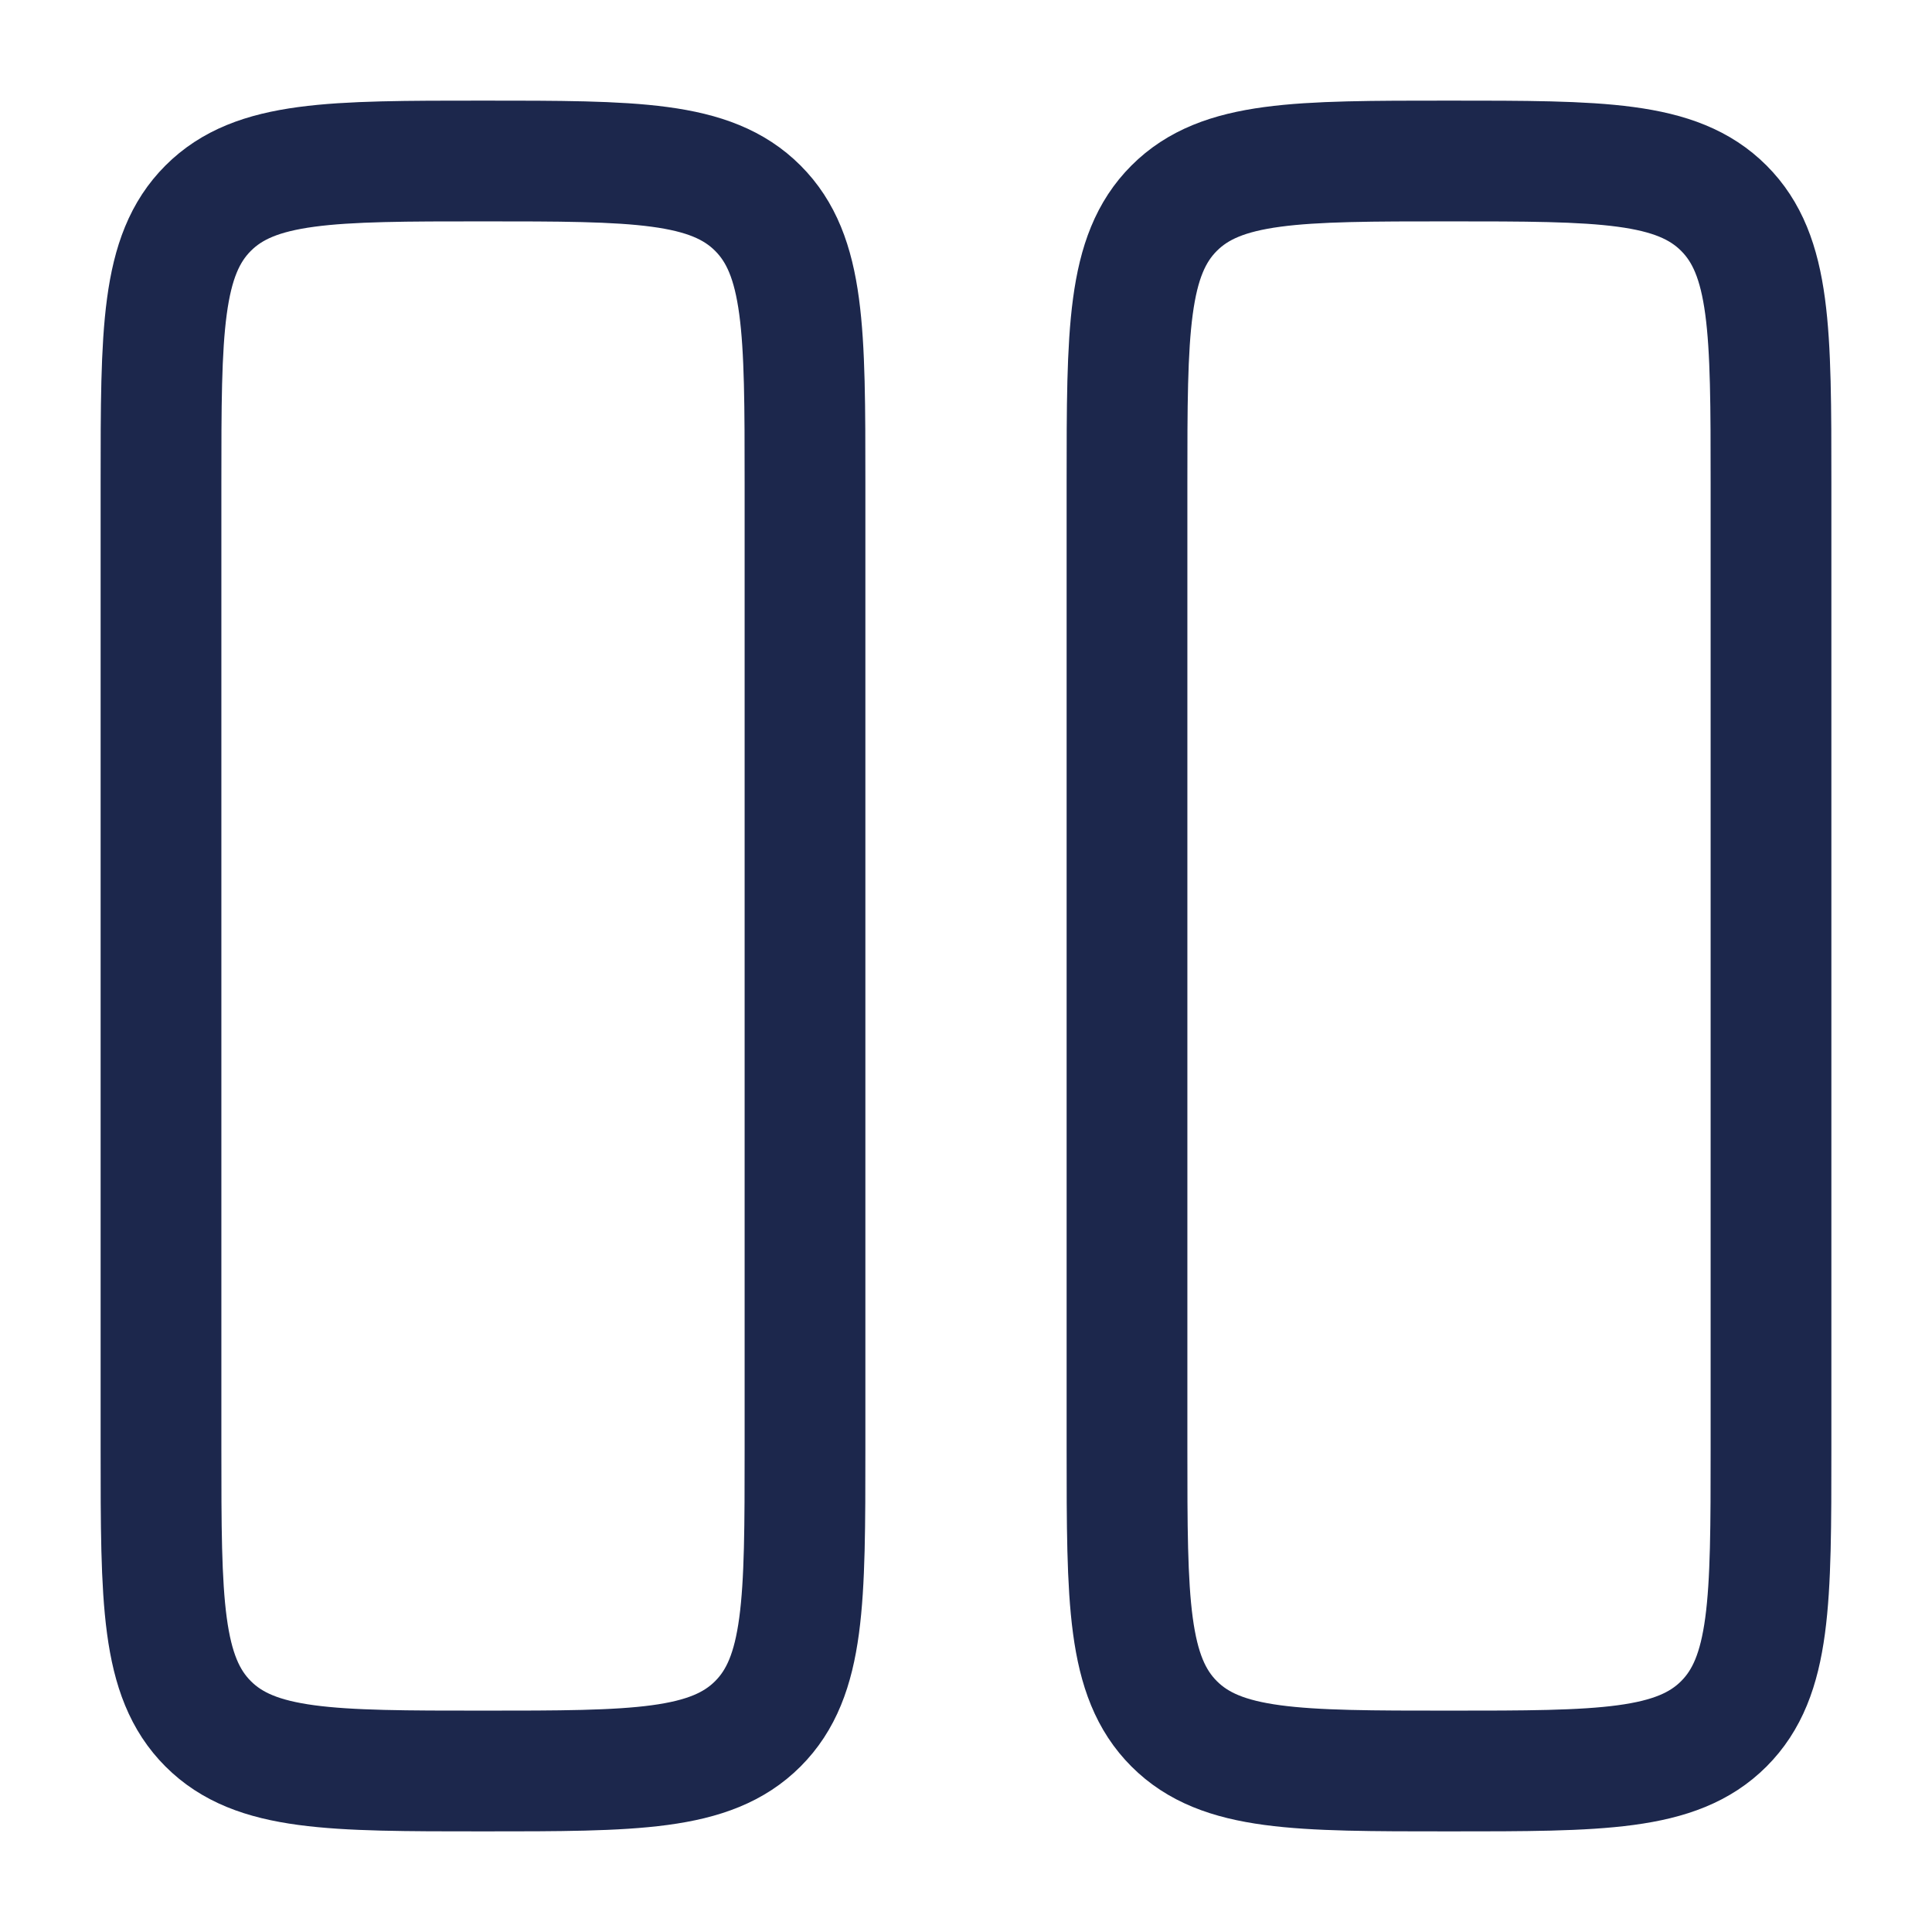
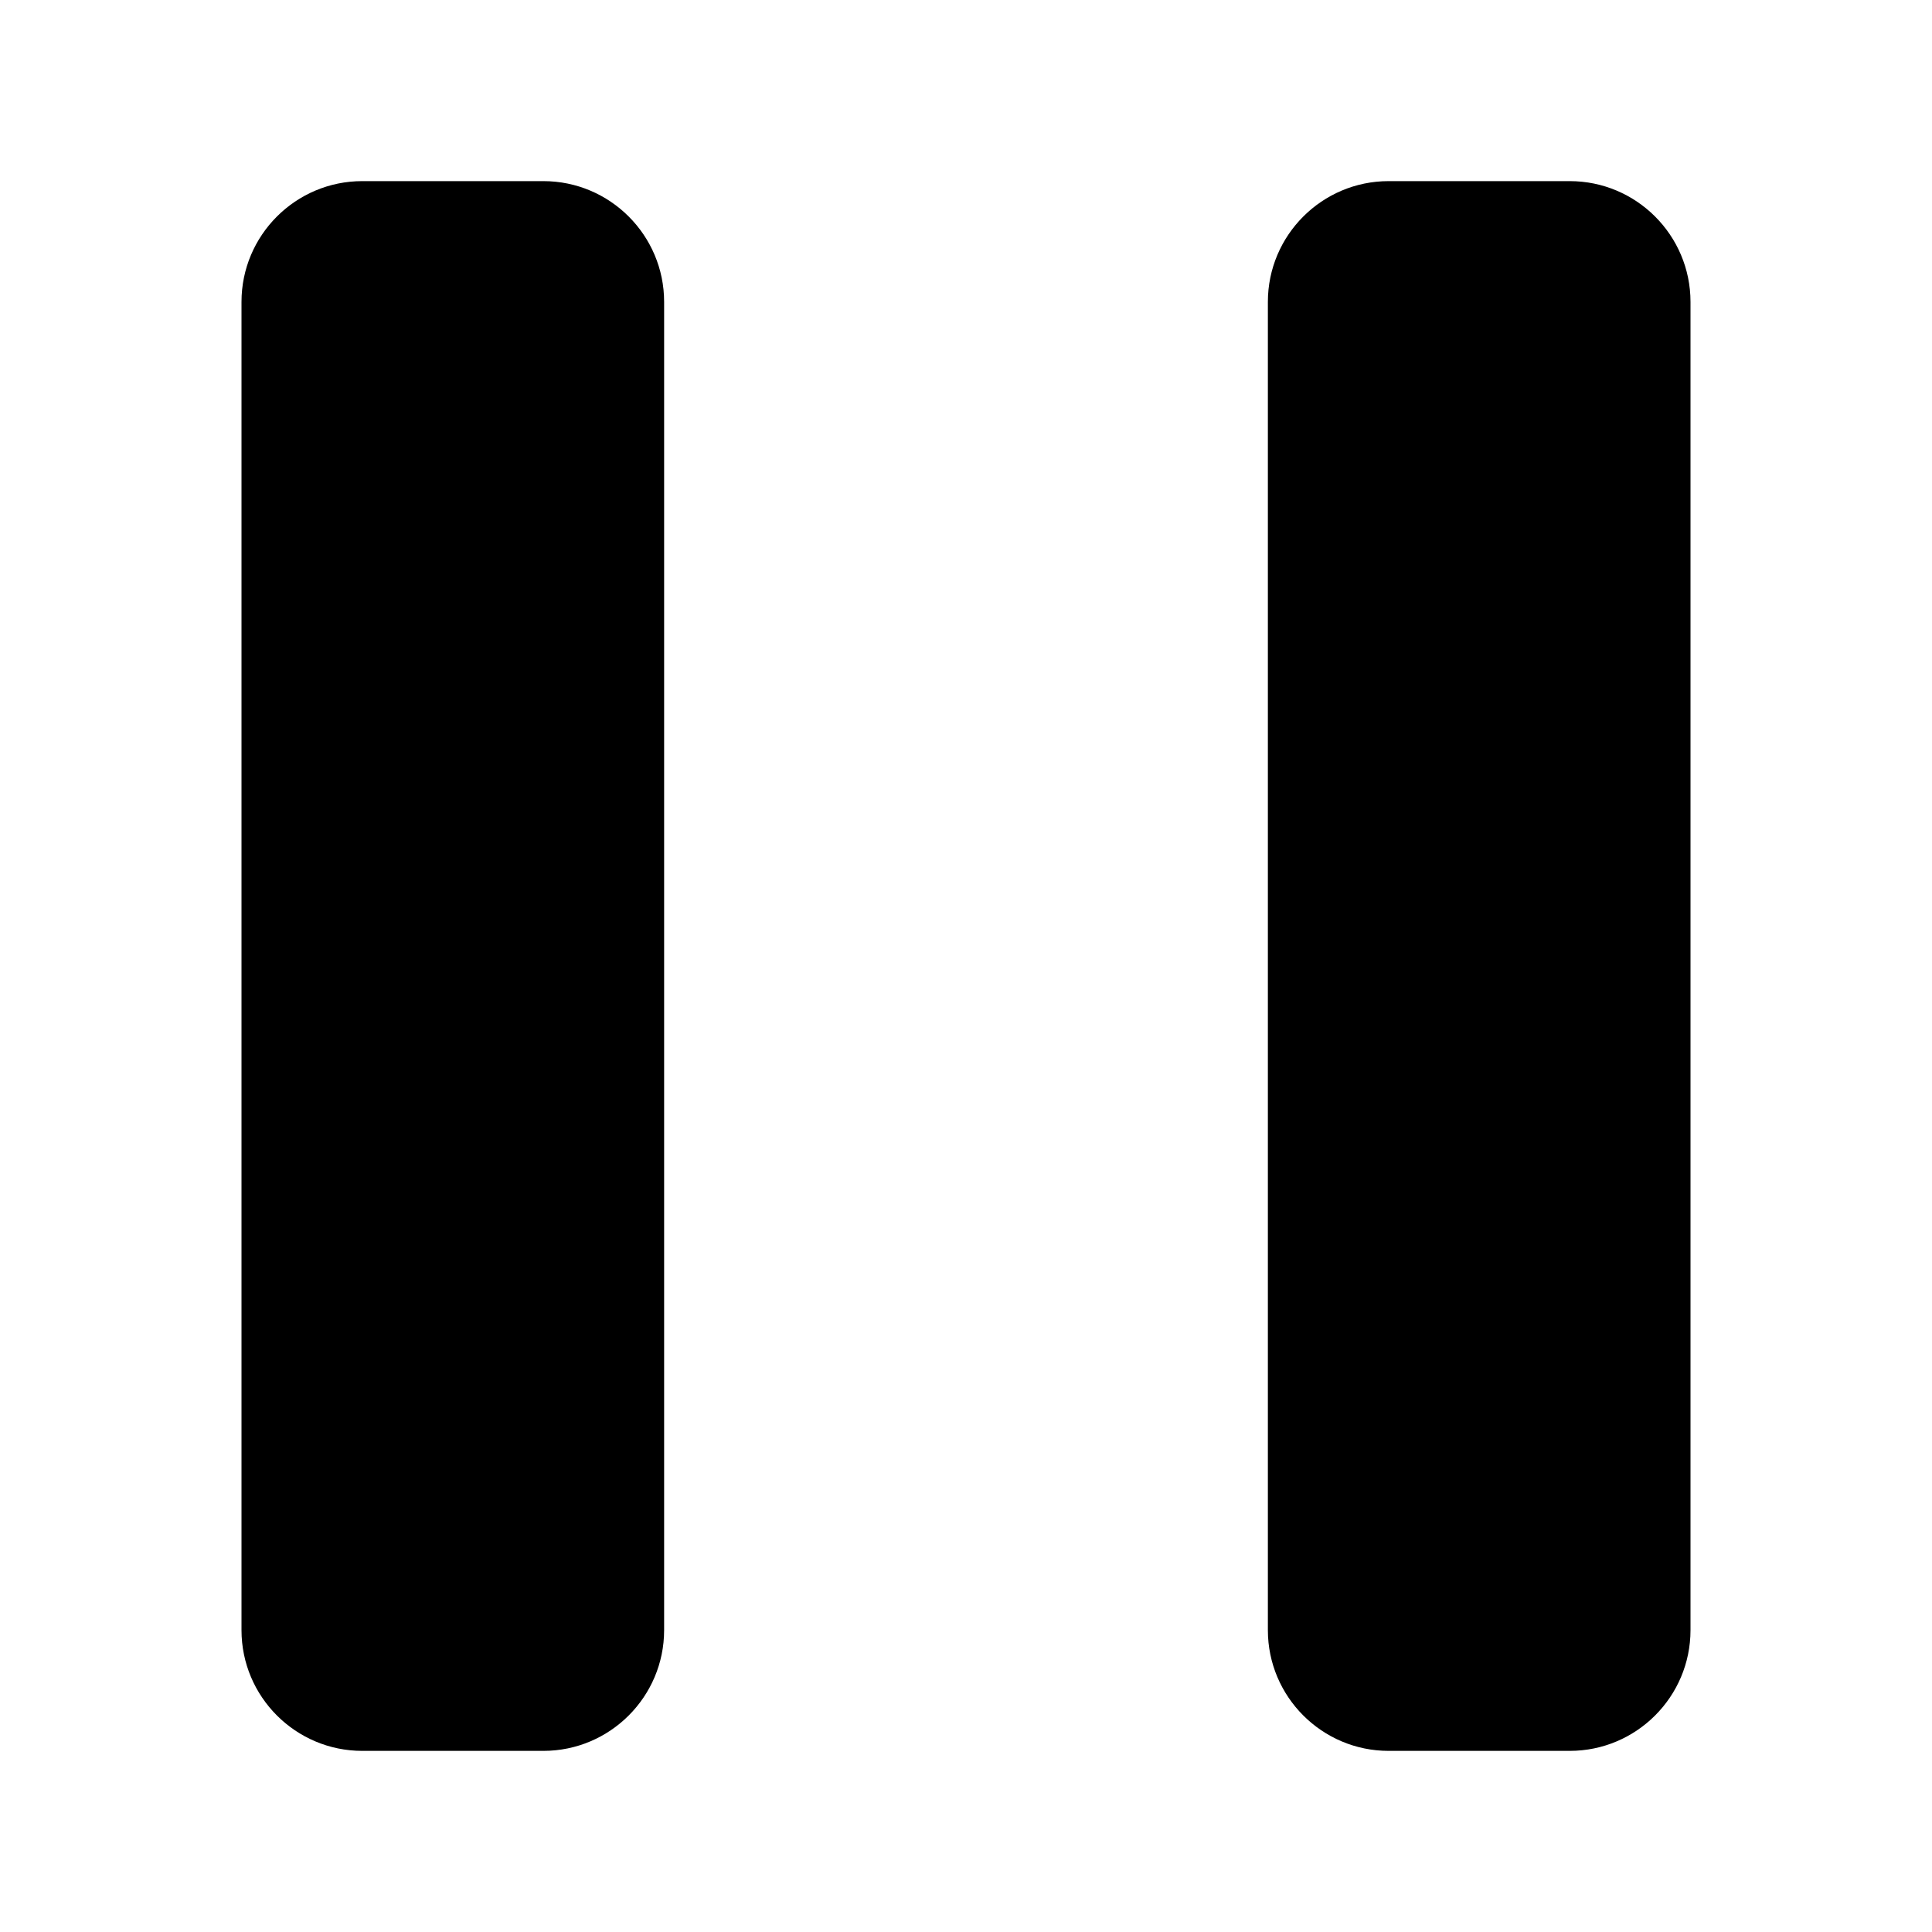
- <svg xmlns="http://www.w3.org/2000/svg" width="800px" height="800px" viewBox="0 0 24 24" fill="none">
-   <path d="M2 6C2 4.114 2 3.172 2.586 2.586C3.172 2 4.114 2 6 2C7.886 2 8.828 2 9.414 2.586C10 3.172 10 4.114 10 6V18C10 19.886 10 20.828 9.414 21.414C8.828 22 7.886 22 6 22C4.114 22 3.172 22 2.586 21.414C2 20.828 2 19.886 2 18V6Z" stroke="#1C274C" stroke-width="1.5" />
-   <path d="M14 6C14 4.114 14 3.172 14.586 2.586C15.172 2 16.114 2 18 2C19.886 2 20.828 2 21.414 2.586C22 3.172 22 4.114 22 6V18C22 19.886 22 20.828 21.414 21.414C20.828 22 19.886 22 18 22C16.114 22 15.172 22 14.586 21.414C14 20.828 14 19.886 14 18V6Z" stroke="#1C274C" stroke-width="1.5" />
+ <svg xmlns="http://www.w3.org/2000/svg" fill="#000000" width="800px" height="800px" viewBox="0 0 32 32" enable-background="new 0 0 32 32" version="1.1" xml:space="preserve">
+   <g id="play" />
+   <g id="stop" />
+   <g id="pause">
+     <g>
+       <path d="M6,4C5.45,4,5,4.45,5,5v22c0,0.55,0.45,1,1,1h3c0.55,0,1-0.45,1-1V5c0-0.55-0.45-1-1-1H6z" />
+       <path d="M9,29H6c-1.103,0-2-0.897-2-2V5c0-1.103,0.897-2,2-2h3c1.103,0,2,0.897,2,2v22C11,28.103,10.103,29,9,29z M9,27v1V27L9,27    L9,27z M6,5v22h2.997L9,5H6z" />
+     </g>
+     <g>
+       <path d="M23,4c-0.55,0-1,0.45-1,1v22c0,0.55,0.45,1,1,1h3c0.55,0,1-0.45,1-1V5c0-0.55-0.45-1-1-1H23z" />
+       <path d="M26,29h-3c-1.103,0-2-0.897-2-2V5c0-1.103,0.897-2,2-2h3c1.103,0,2,0.897,2,2v22C28,28.103,27.103,29,26,29z M26,27v1V27    L26,27L26,27z M23,5v22h2.997L26,5H23z" />
+     </g>
+   </g>
+   <g id="replay" />
+   <g id="next" />
+   <g id="Layer_8" />
+   <g id="search" />
+   <g id="list" />
+   <g id="love" />
+   <g id="menu" />
+   <g id="add" />
+   <g id="headset" />
+   <g id="random" />
+   <g id="music" />
+   <g id="setting" />
+   <g id="Layer_17" />
+   <g id="Layer_18" />
+   <g id="Layer_19" />
+   <g id="Layer_20" />
+   <g id="Layer_21" />
+   <g id="Layer_22" />
+   <g id="Layer_23" />
+   <g id="Layer_24" />
+   <g id="Layer_25" />
+   <g id="Layer_26" />
</svg>
